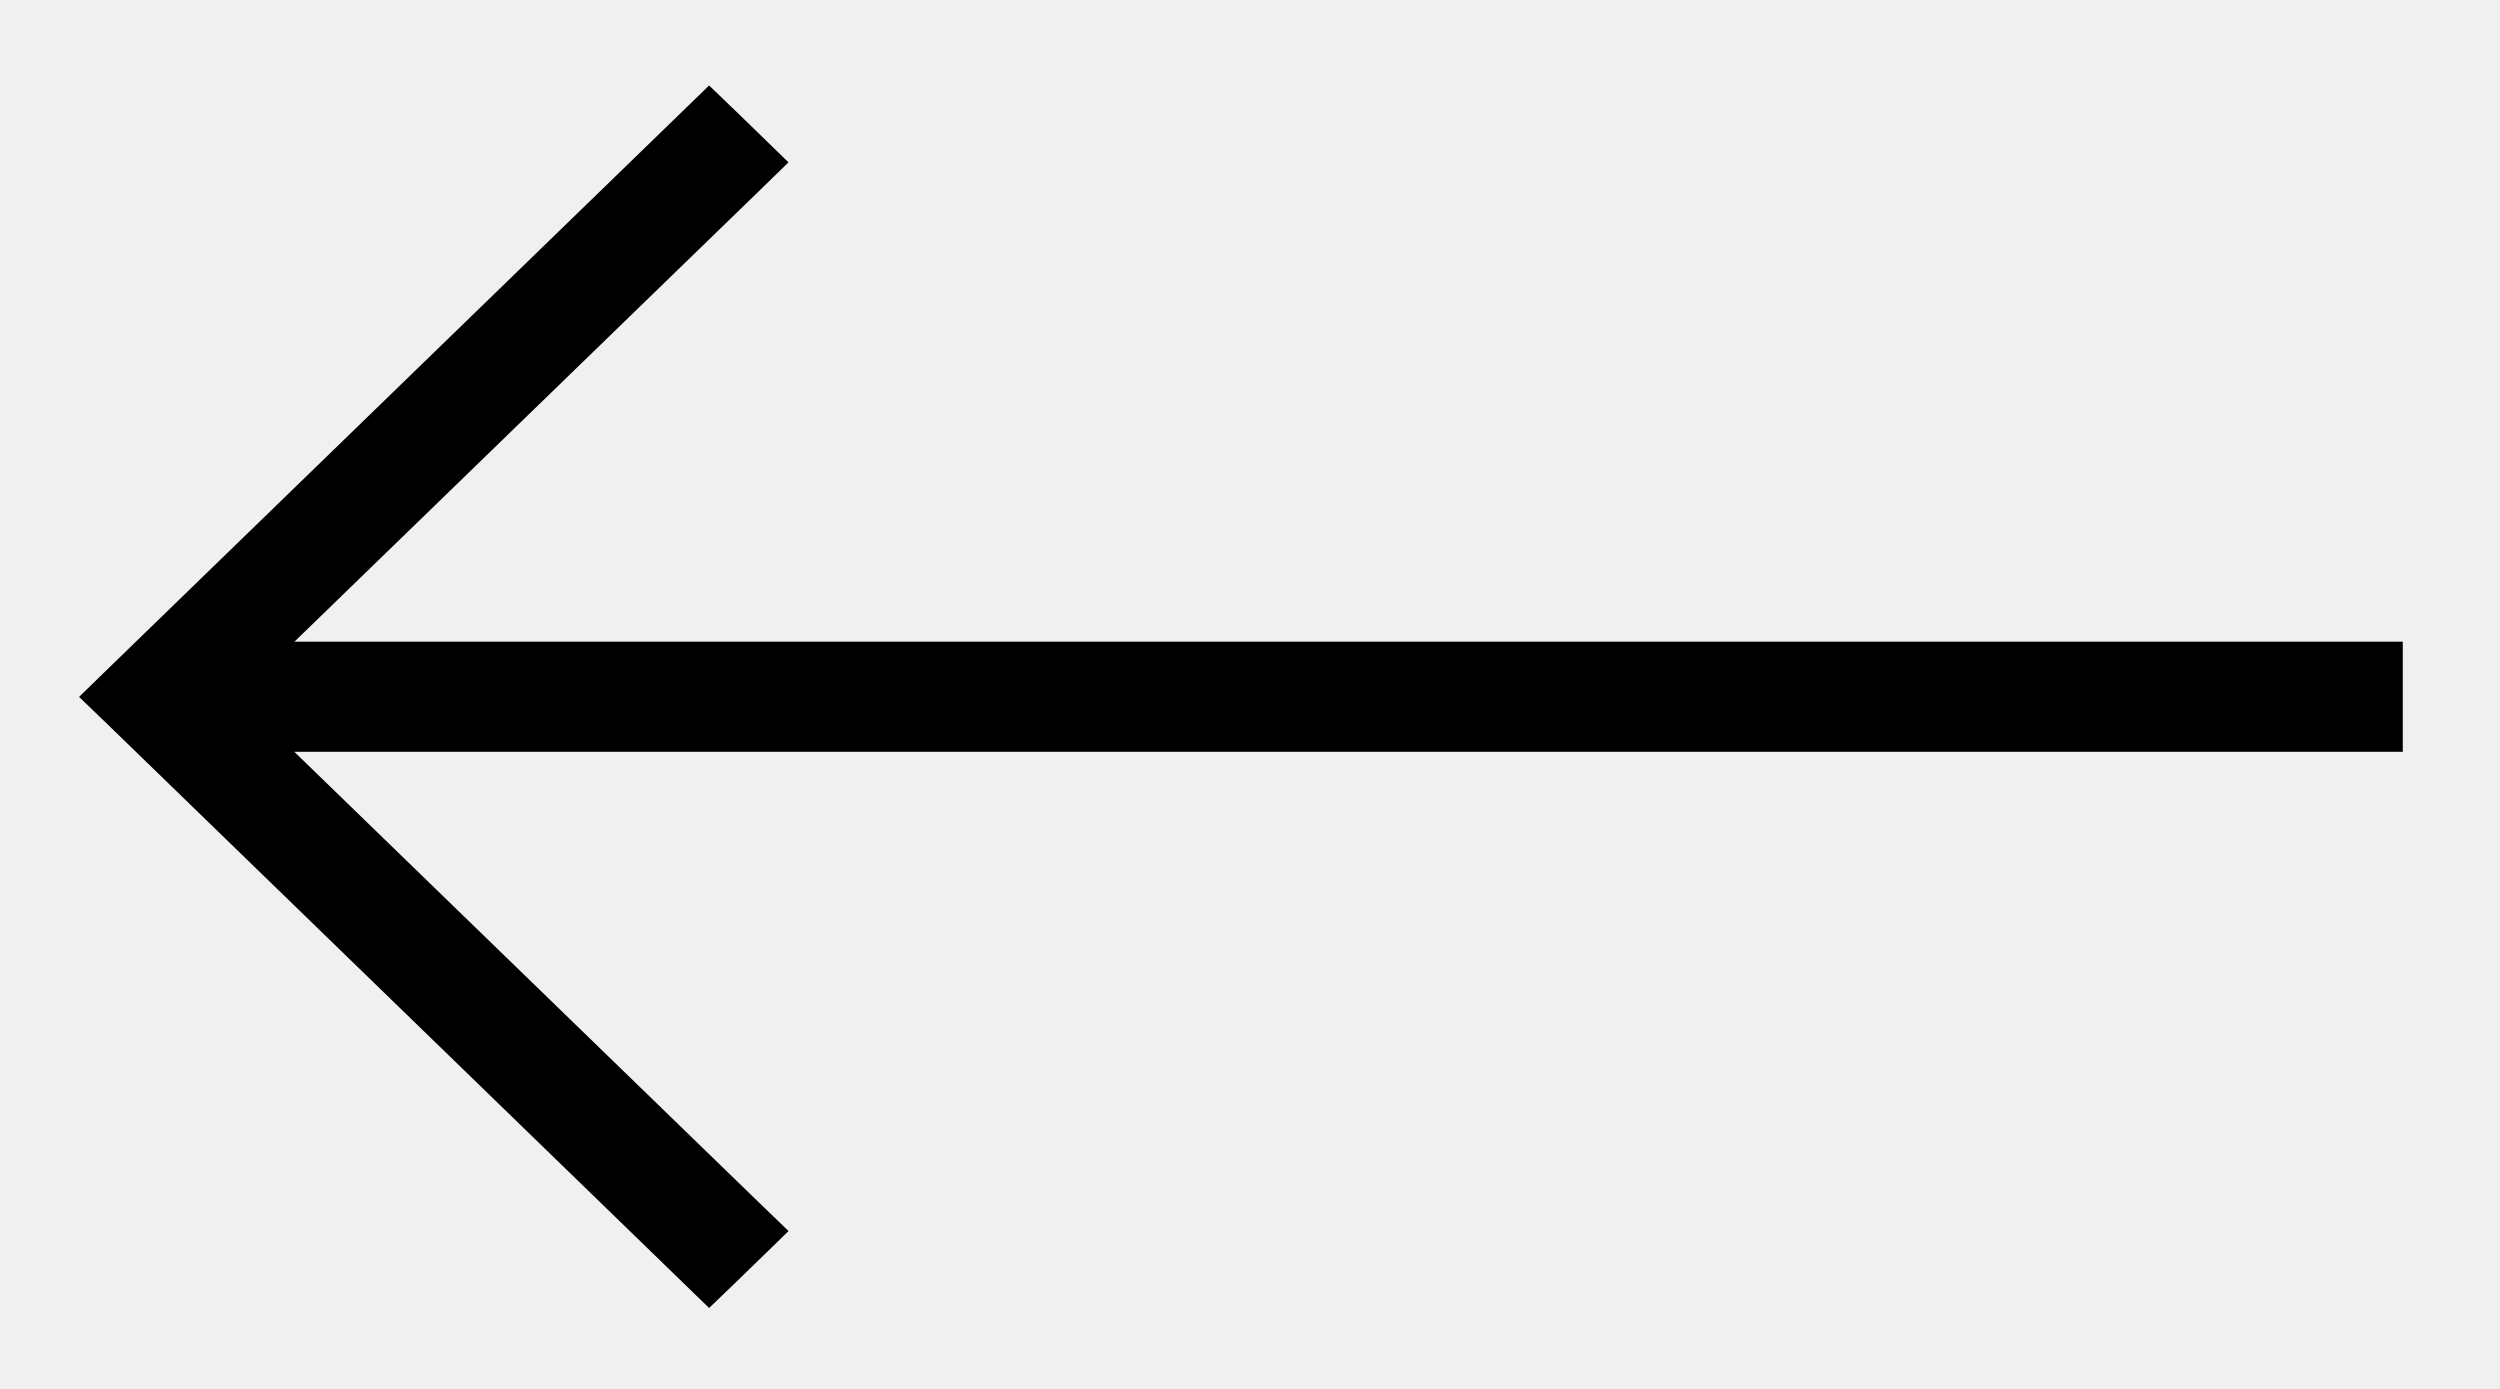
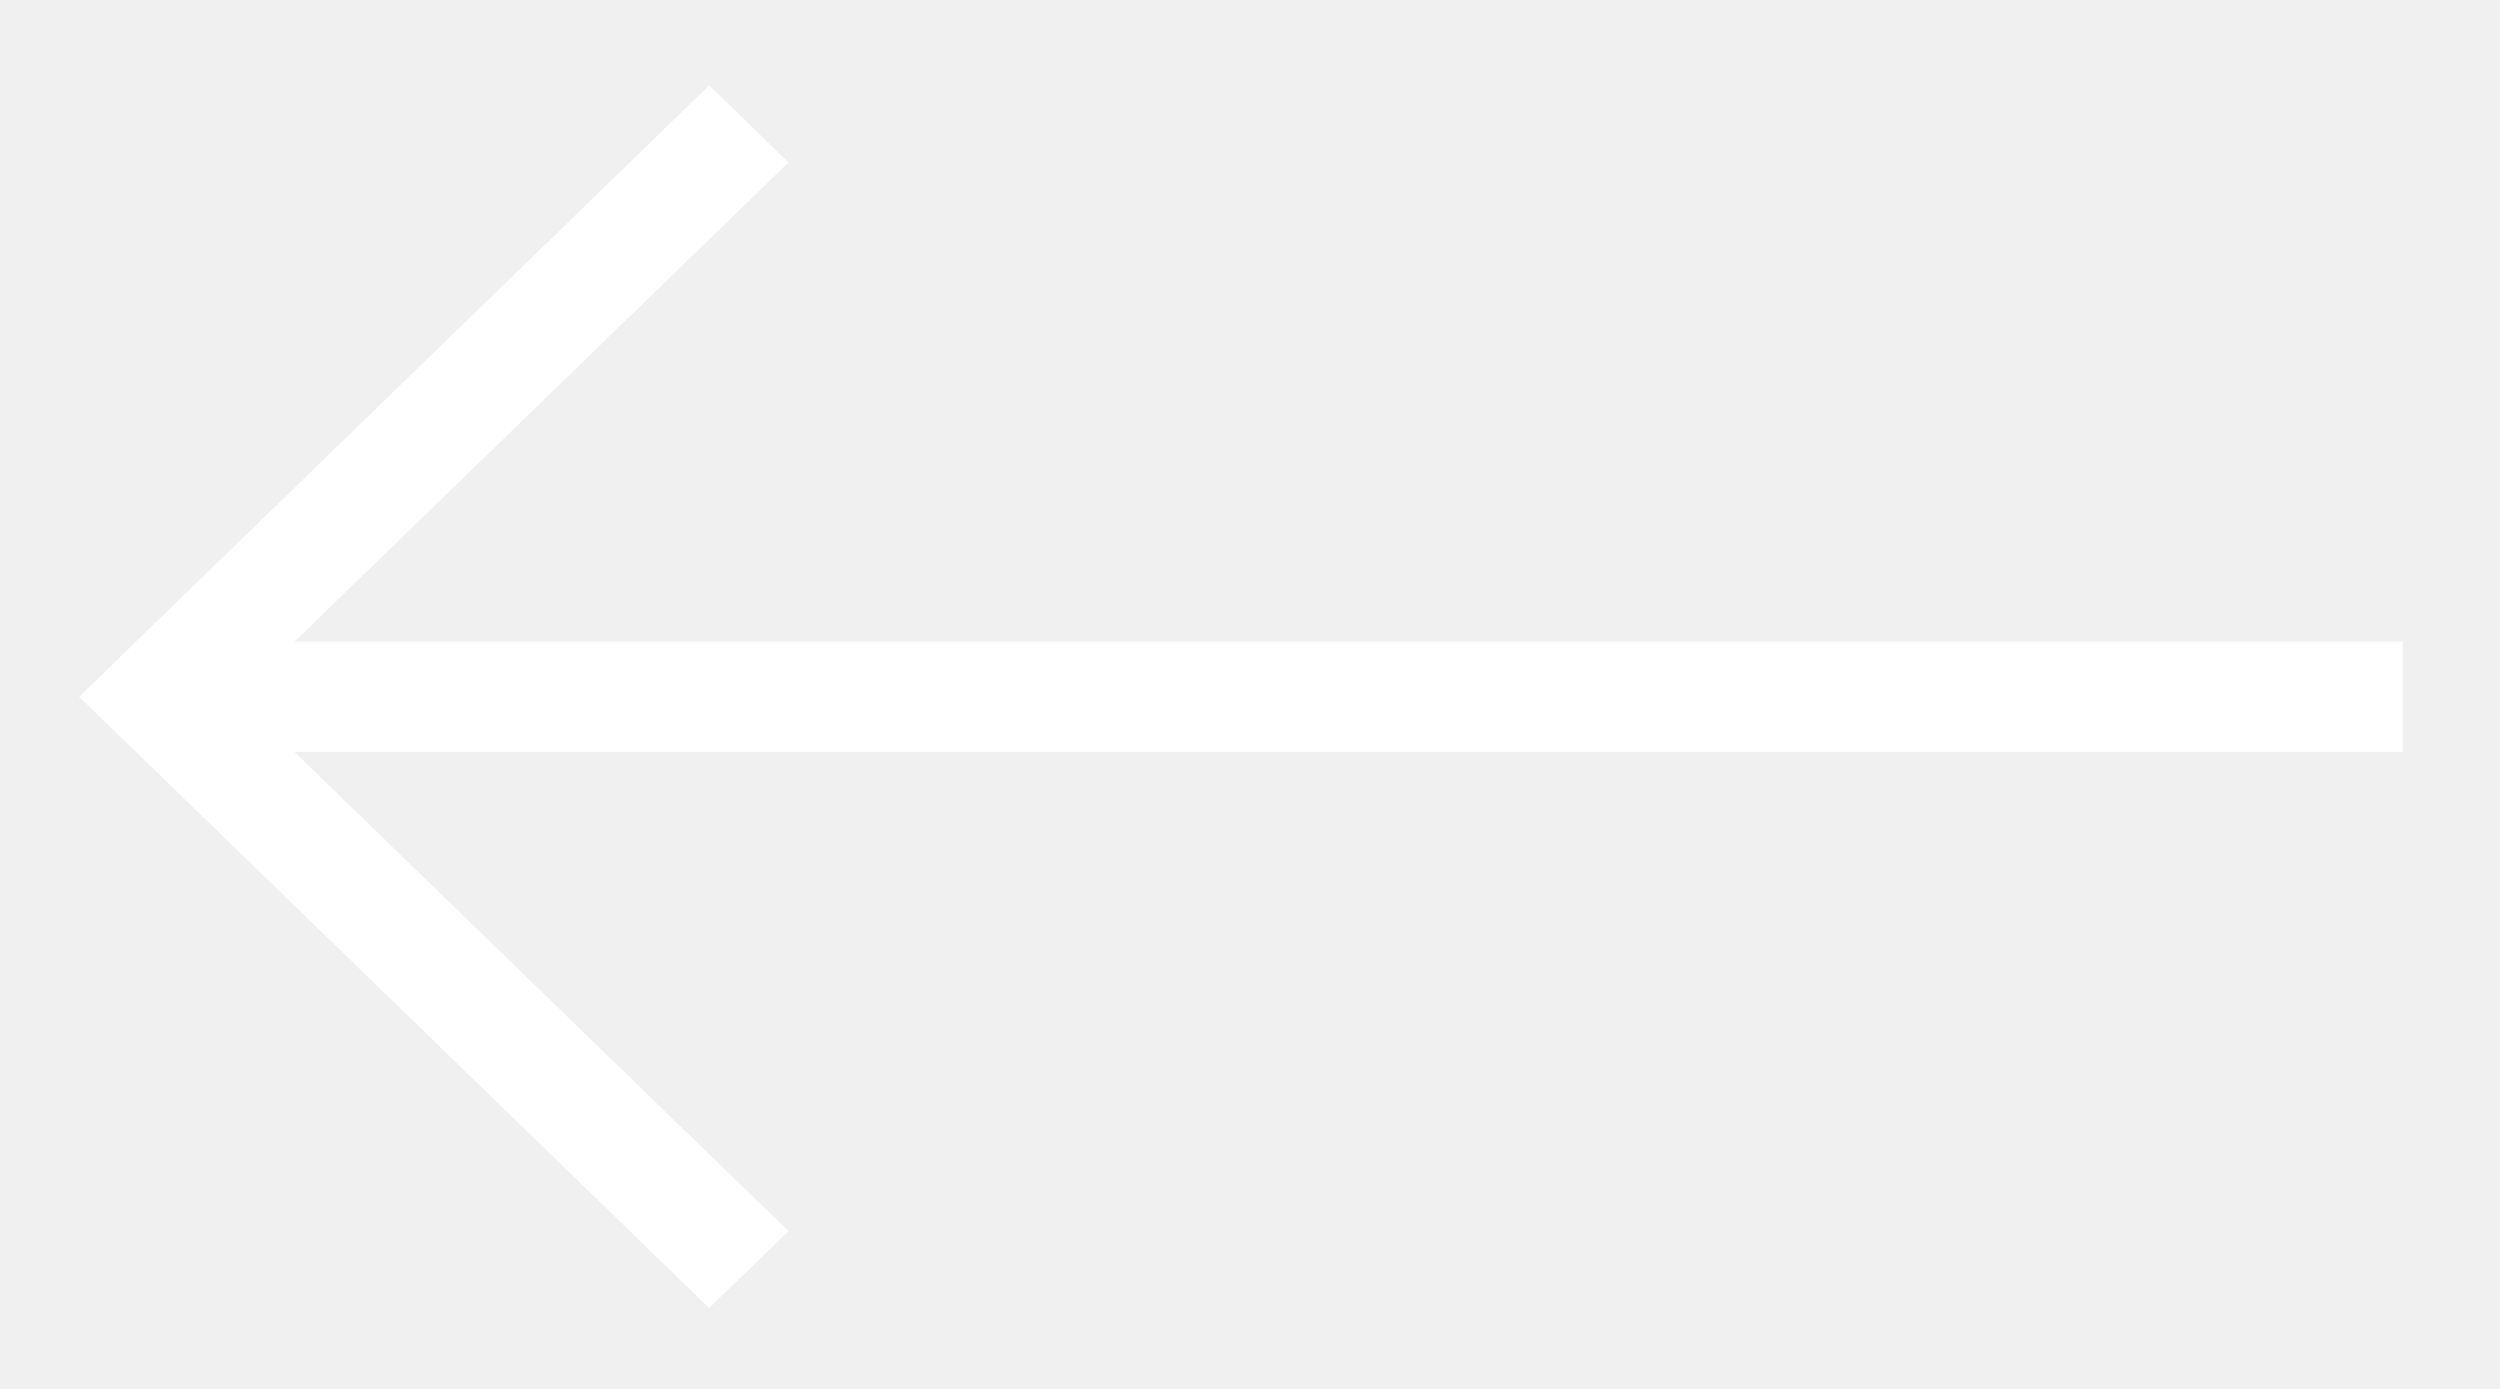
<svg xmlns="http://www.w3.org/2000/svg" width="18" height="10" viewBox="0 0 18 10" fill="none">
-   <path d="M5.002 9.108L5.106 9.209L5.211 9.108L5.351 8.972L5.462 8.864L5.351 8.757L1.749 5.263L17 5.263H17.15V5.113V4.92V4.77H17L1.75 4.77L5.351 1.277L5.462 1.169L5.351 1.061L5.211 0.925L5.106 0.824L5.002 0.925L0.896 4.909L0.785 5.017L0.896 5.124L5.002 9.108Z" fill="black" stroke="black" stroke-width="0.3" />
+   <path d="M5.002 9.108L5.106 9.209L5.211 9.108L5.351 8.972L5.462 8.864L5.351 8.757L1.749 5.263L17 5.263H17.15V5.113V4.92V4.77H17L1.75 4.77L5.351 1.277L5.462 1.169L5.351 1.061L5.211 0.925L5.106 0.824L5.002 0.925L0.896 4.909L0.785 5.017L0.896 5.124L5.002 9.108Z" fill="#FFFFFF" stroke="#FFFFFF" stroke-width="0.3" />
</svg>
